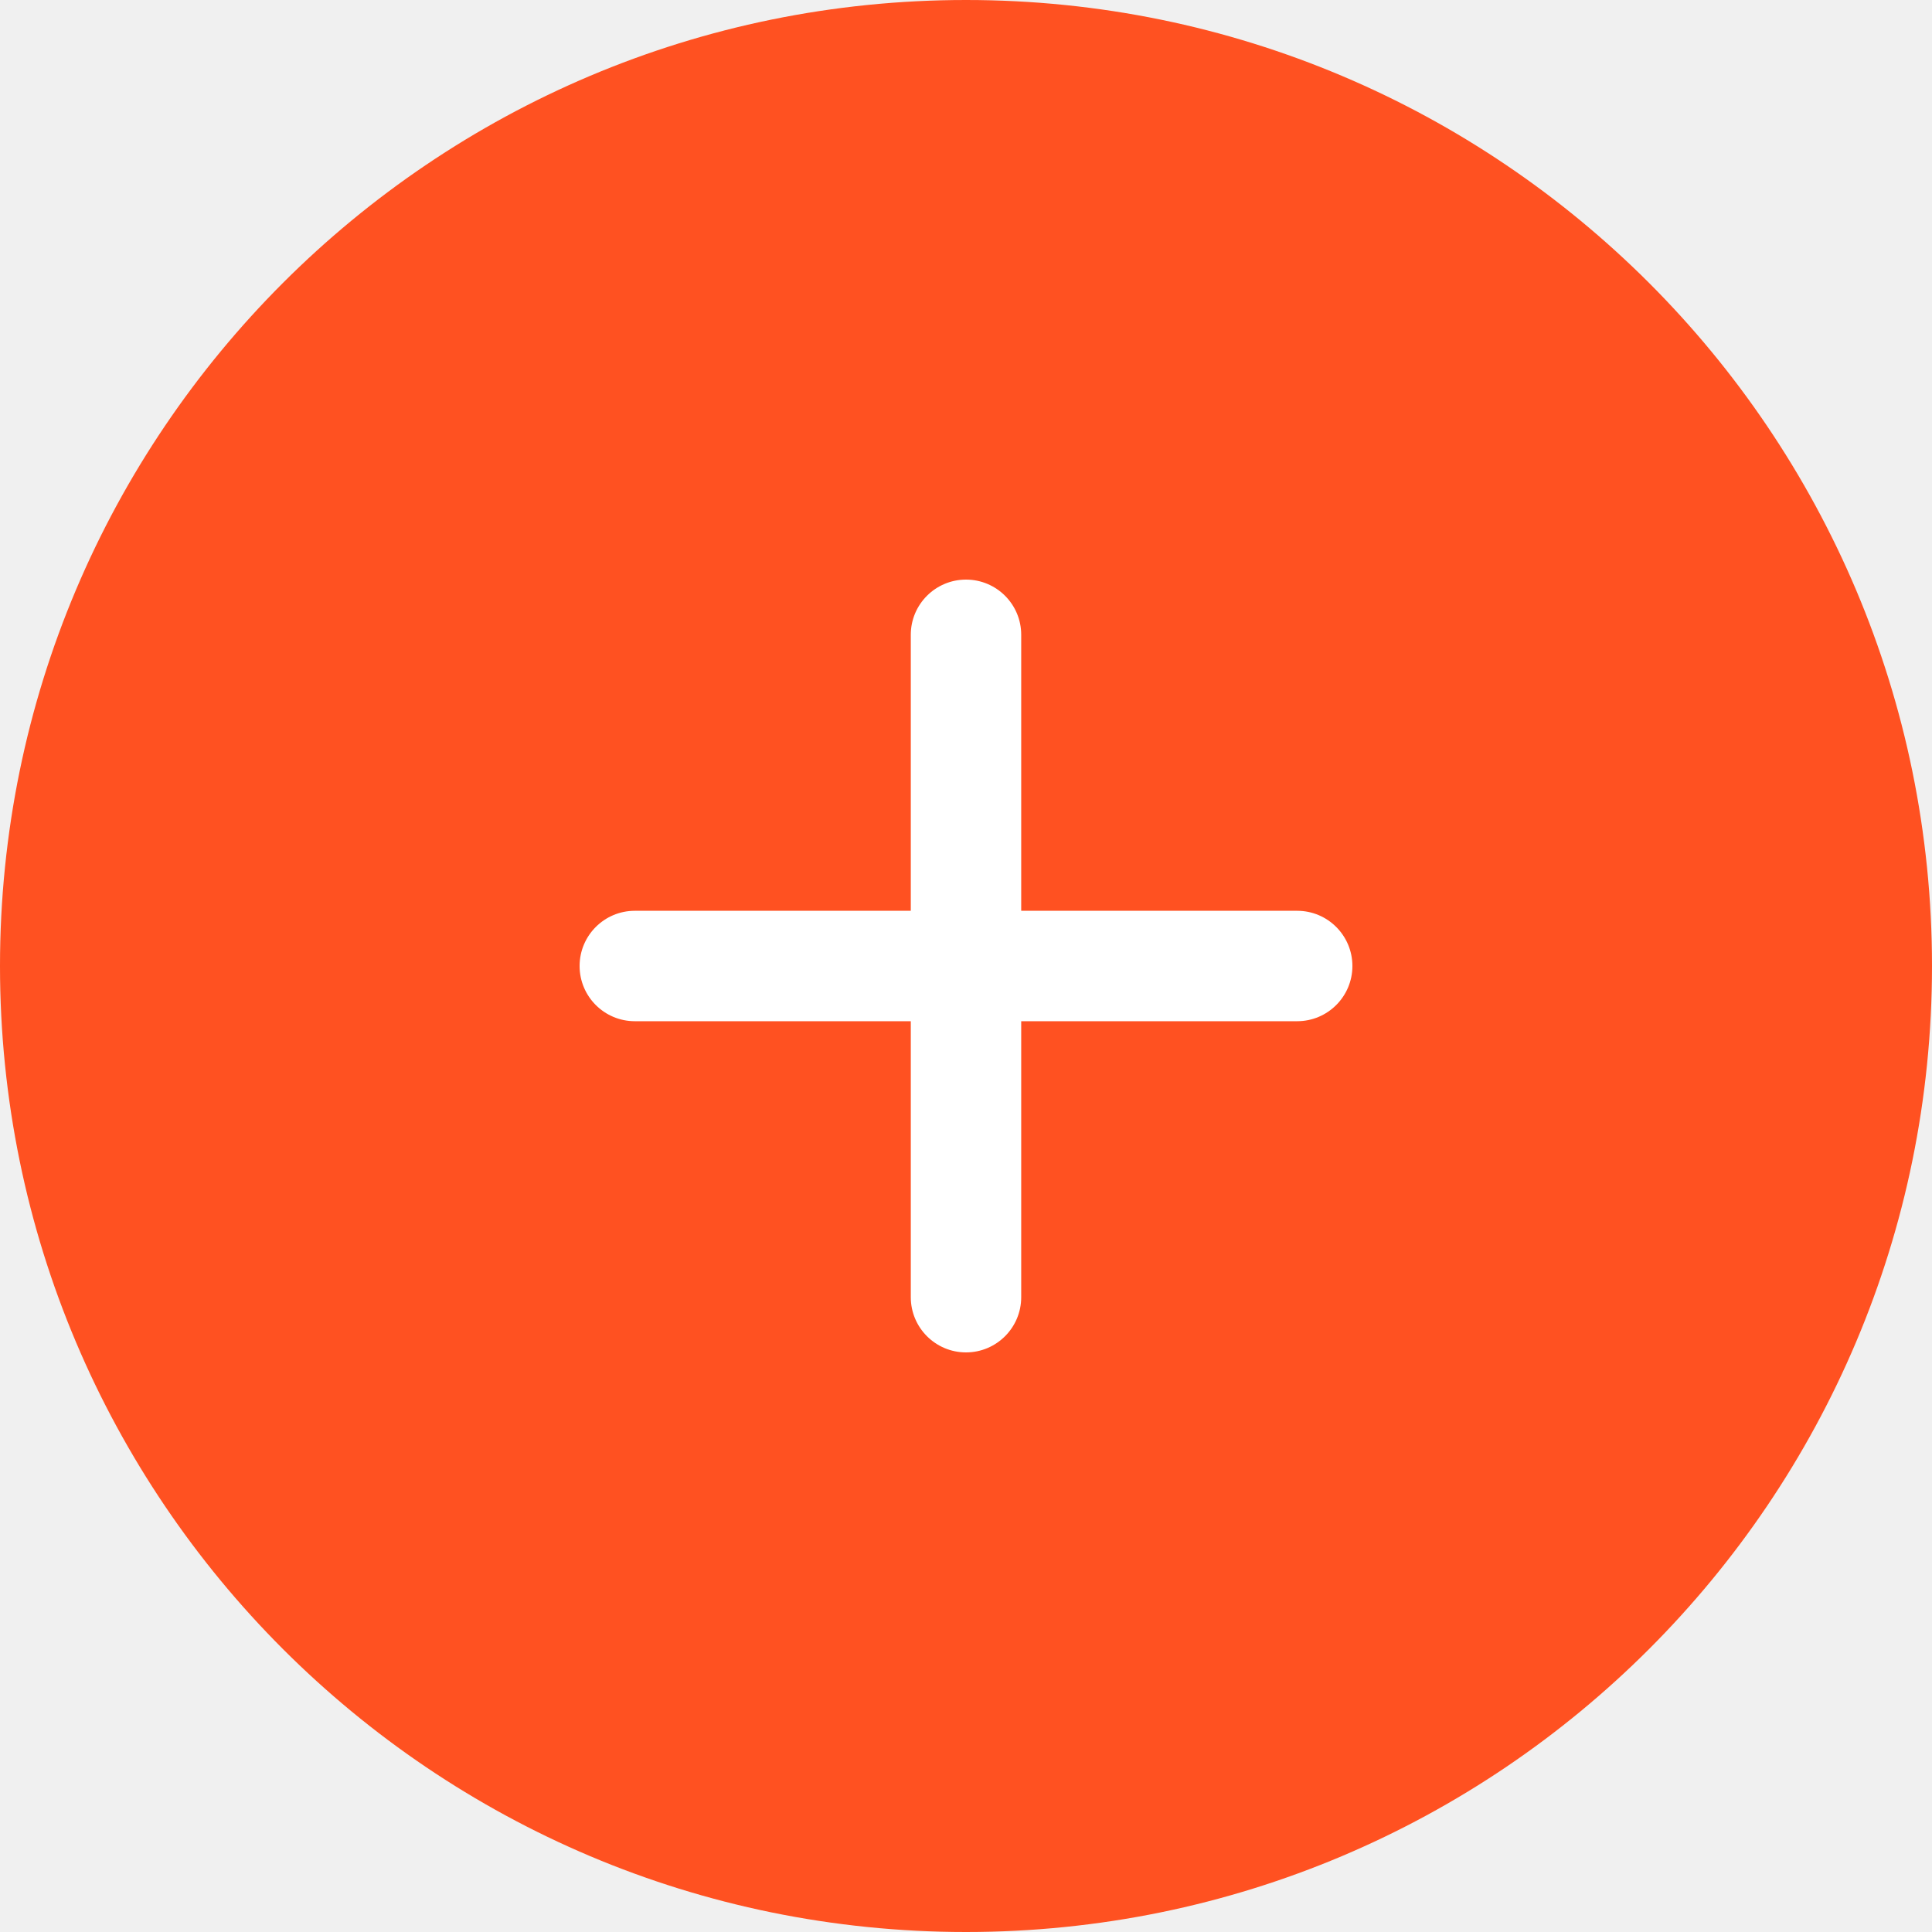
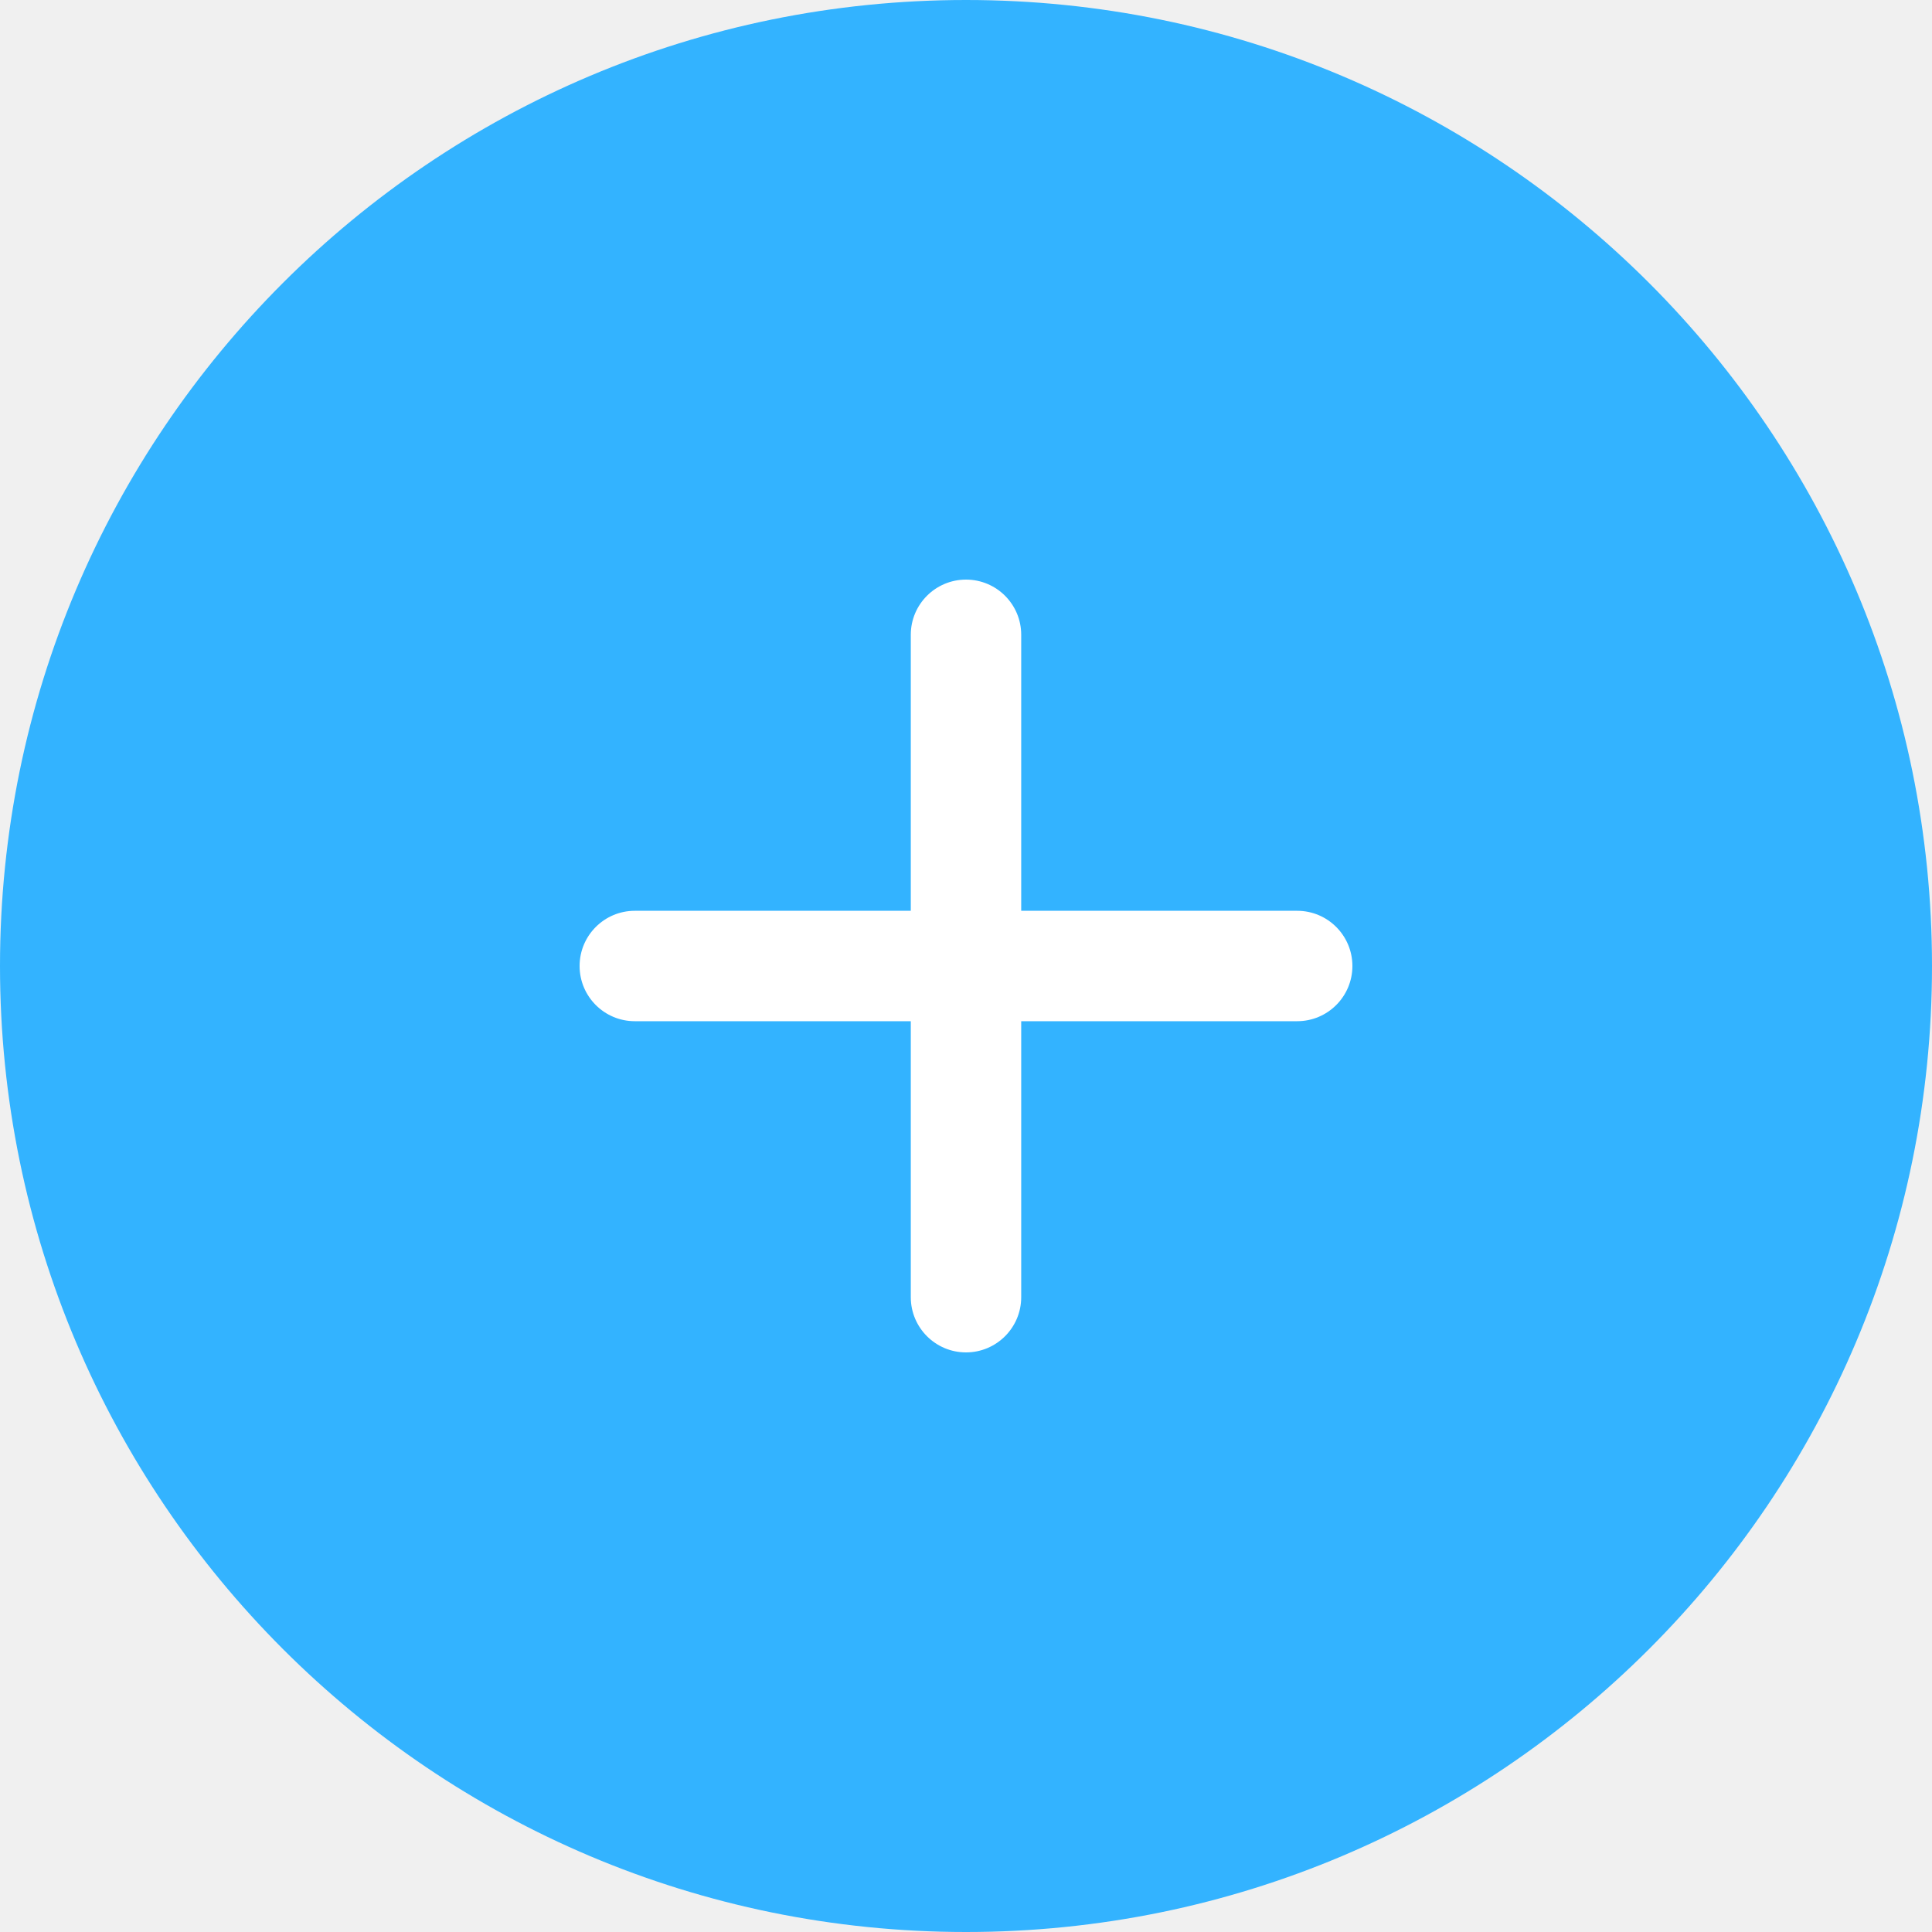
<svg xmlns="http://www.w3.org/2000/svg" width="40px" height="40px" viewBox="0 0 40 40" version="1.1">
-   <g id="Page-1" stroke="none" stroke-width="1" fill="none" fill-rule="evenodd">
+   <g id="zoocreator" stroke="none" stroke-width="1" fill="none" fill-rule="evenodd">
    <g id="03_SCZP_1-上传封面" transform="translate(-1111, -427)">
      <g id="BMXM">
        <g id="toast_XZXM" transform="translate(402, 190)">
          <g id="Group-25" transform="translate(100, 85)">
            <g id="Group-5" transform="translate(340, 30)">
              <g id="cjqy">
                <g id="Group-9" transform="translate(174, 122)">
                  <g id="Group-11" transform="translate(86, 0)">
                    <g id="icon/40px" transform="translate(9, 0)">
                      <g id="icon/40px/icons-copy-5">
                        <g id="Upload_toast_icon_40px_add">
-                           <path d="M20,40 C8.954,40 0,31.045 0,20 C0,8.954 8.954,0 20,0 C31.046,0 40,8.954 40,20 C40,31.045 31.046,40 20,40 Z" id="Path" fill="#FF5121" fill-rule="nonzero" />
+                           <path d="M20,40 C8.954,40 0,31.045 0,20 C0,8.954 8.954,0 20,0 C31.046,0 40,8.954 40,20 C40,31.045 31.046,40 20,40 Z" id="Path" fill="#33B3FF" fill-rule="nonzero" />
                          <path d="M26.857,21.143 L21.143,21.143 L21.143,26.857 C21.143,27.488 20.631,28 20,28 C19.369,28 18.857,27.488 18.857,26.857 L18.857,21.143 L13.143,21.143 C12.512,21.143 12,20.631 12,20 C12,19.369 12.512,18.857 13.143,18.857 L18.857,18.857 L18.857,13.142 C18.857,12.512 19.369,12 20,12 C20.631,12 21.143,12.511 21.143,13.142 L21.143,18.857 L26.857,18.857 C27.488,18.857 28,19.369 28,20 C28,20.631 27.488,21.143 26.857,21.143 Z" id="Path" fill="#FFFFFF" fill-rule="nonzero" />
                        </g>
                      </g>
                    </g>
                  </g>
                </g>
              </g>
            </g>
          </g>
        </g>
      </g>
    </g>
  </g>
</svg>
